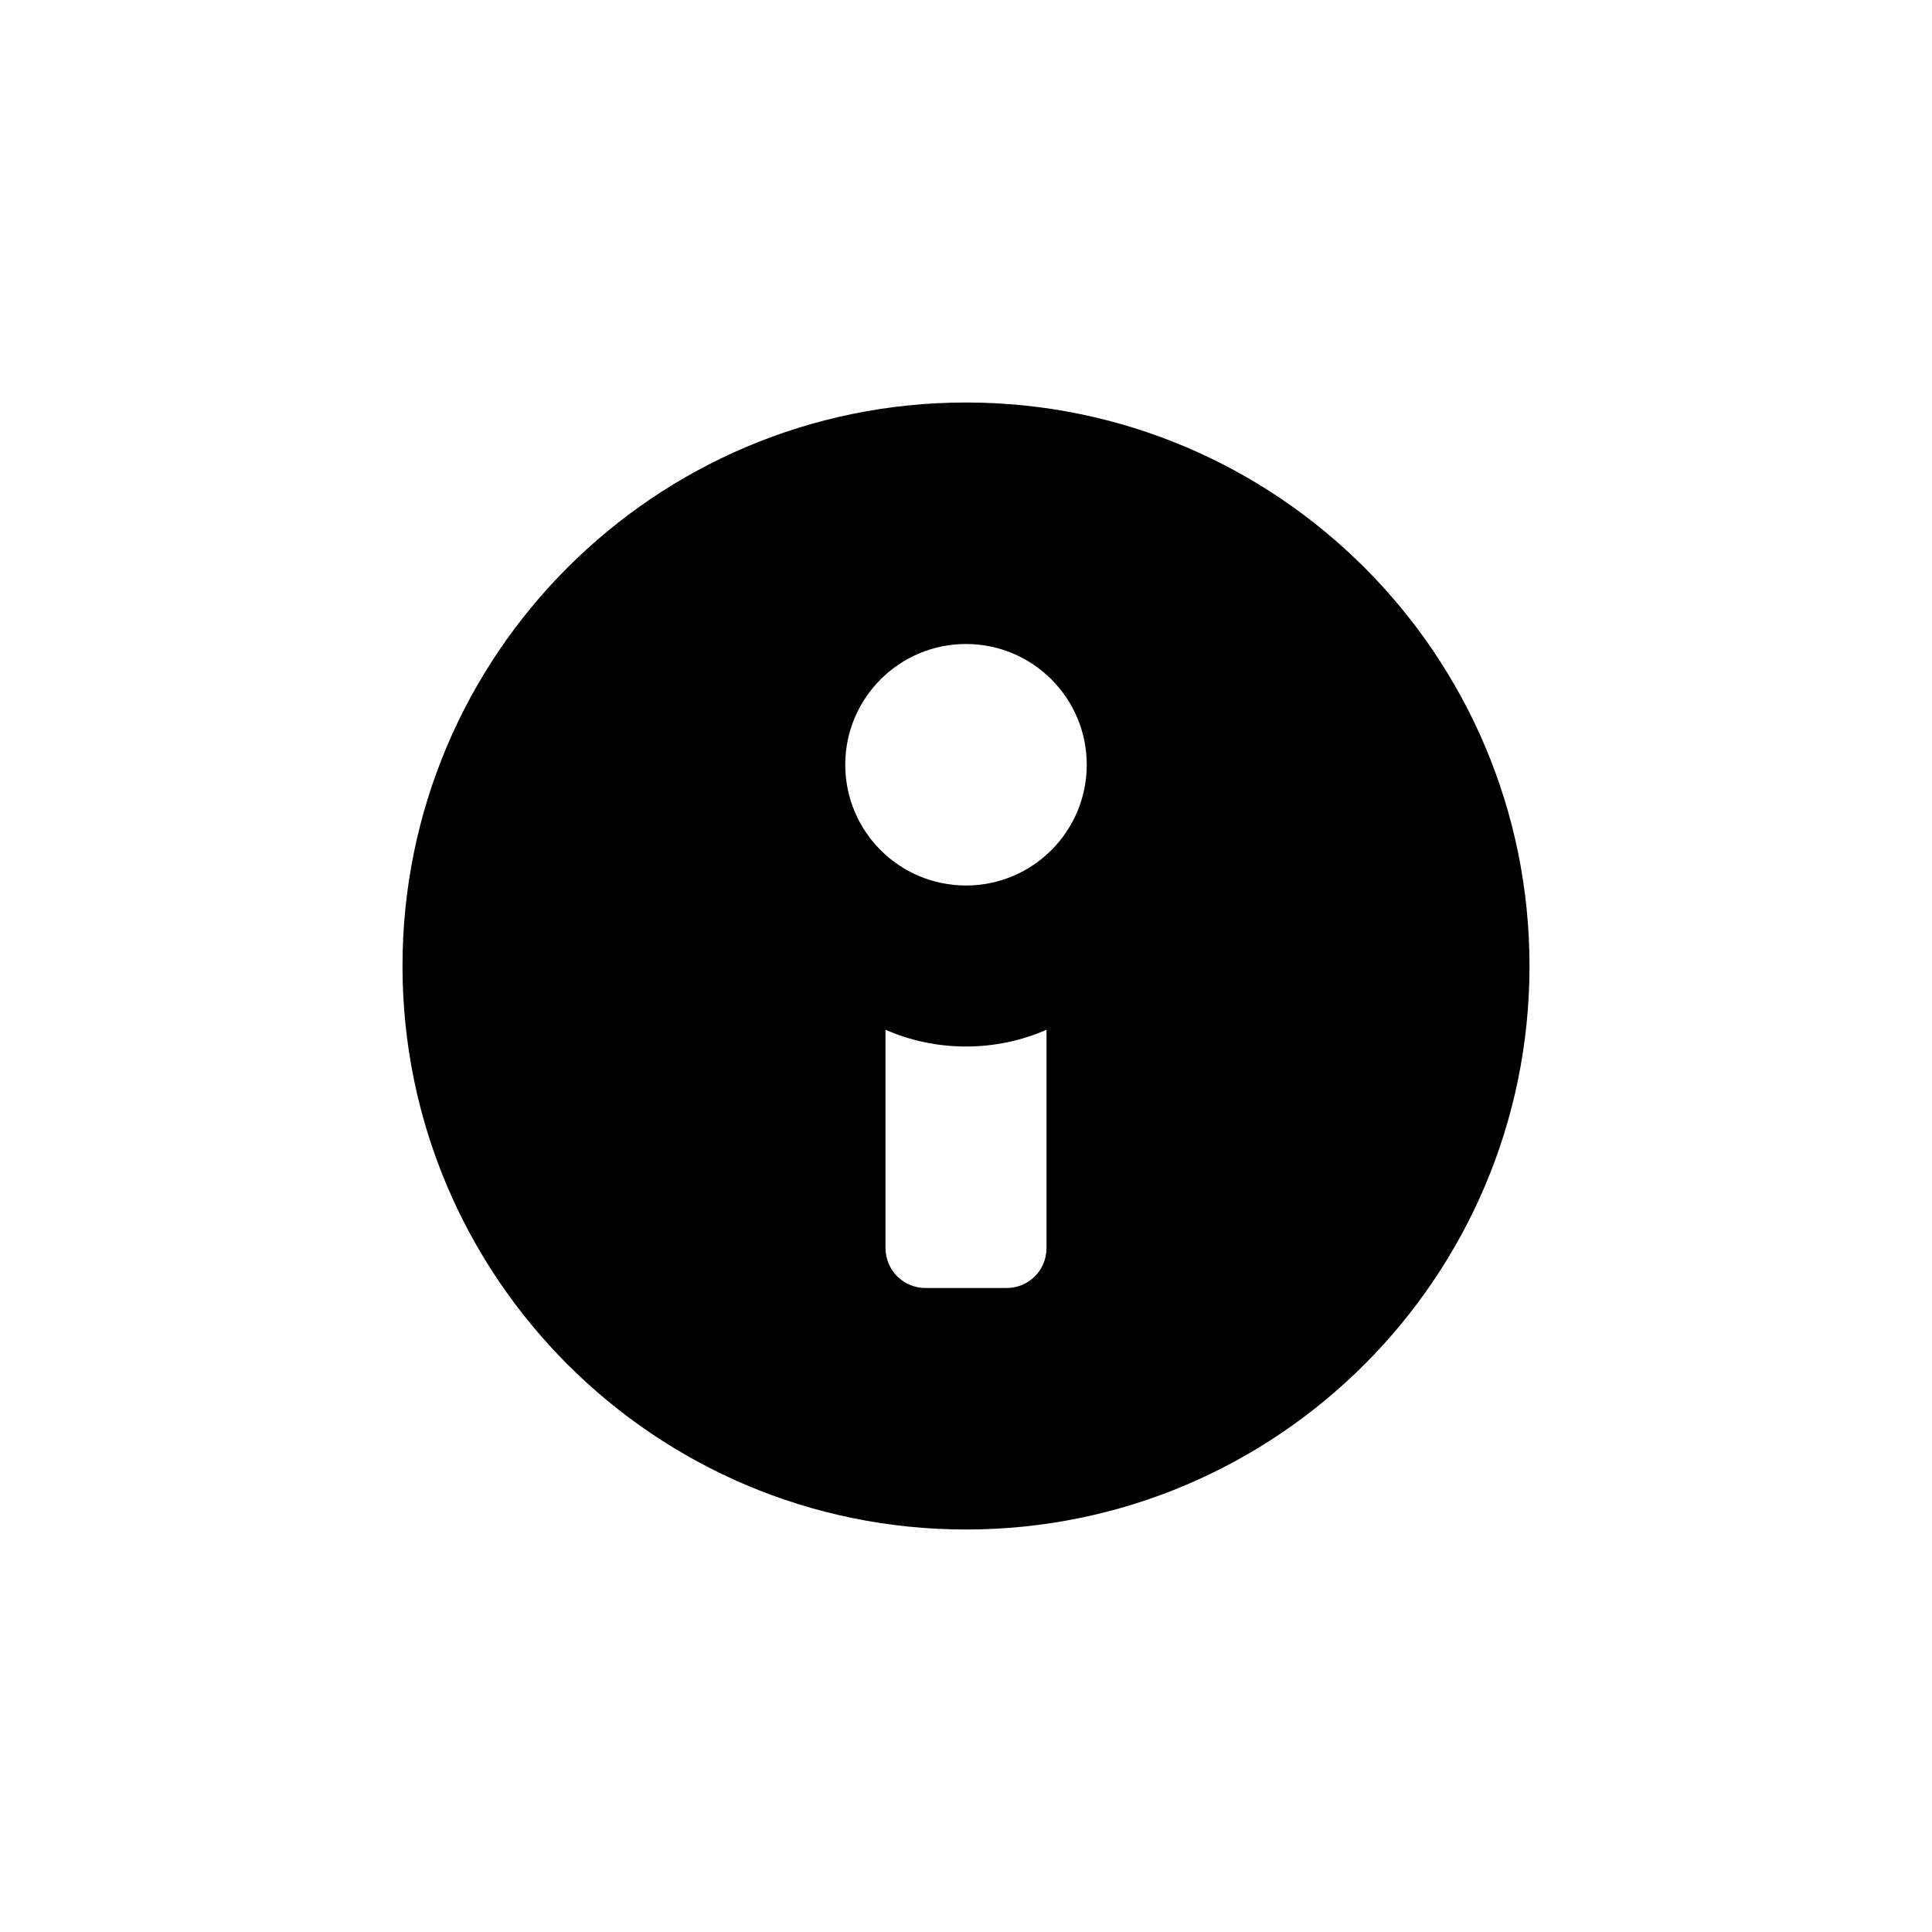
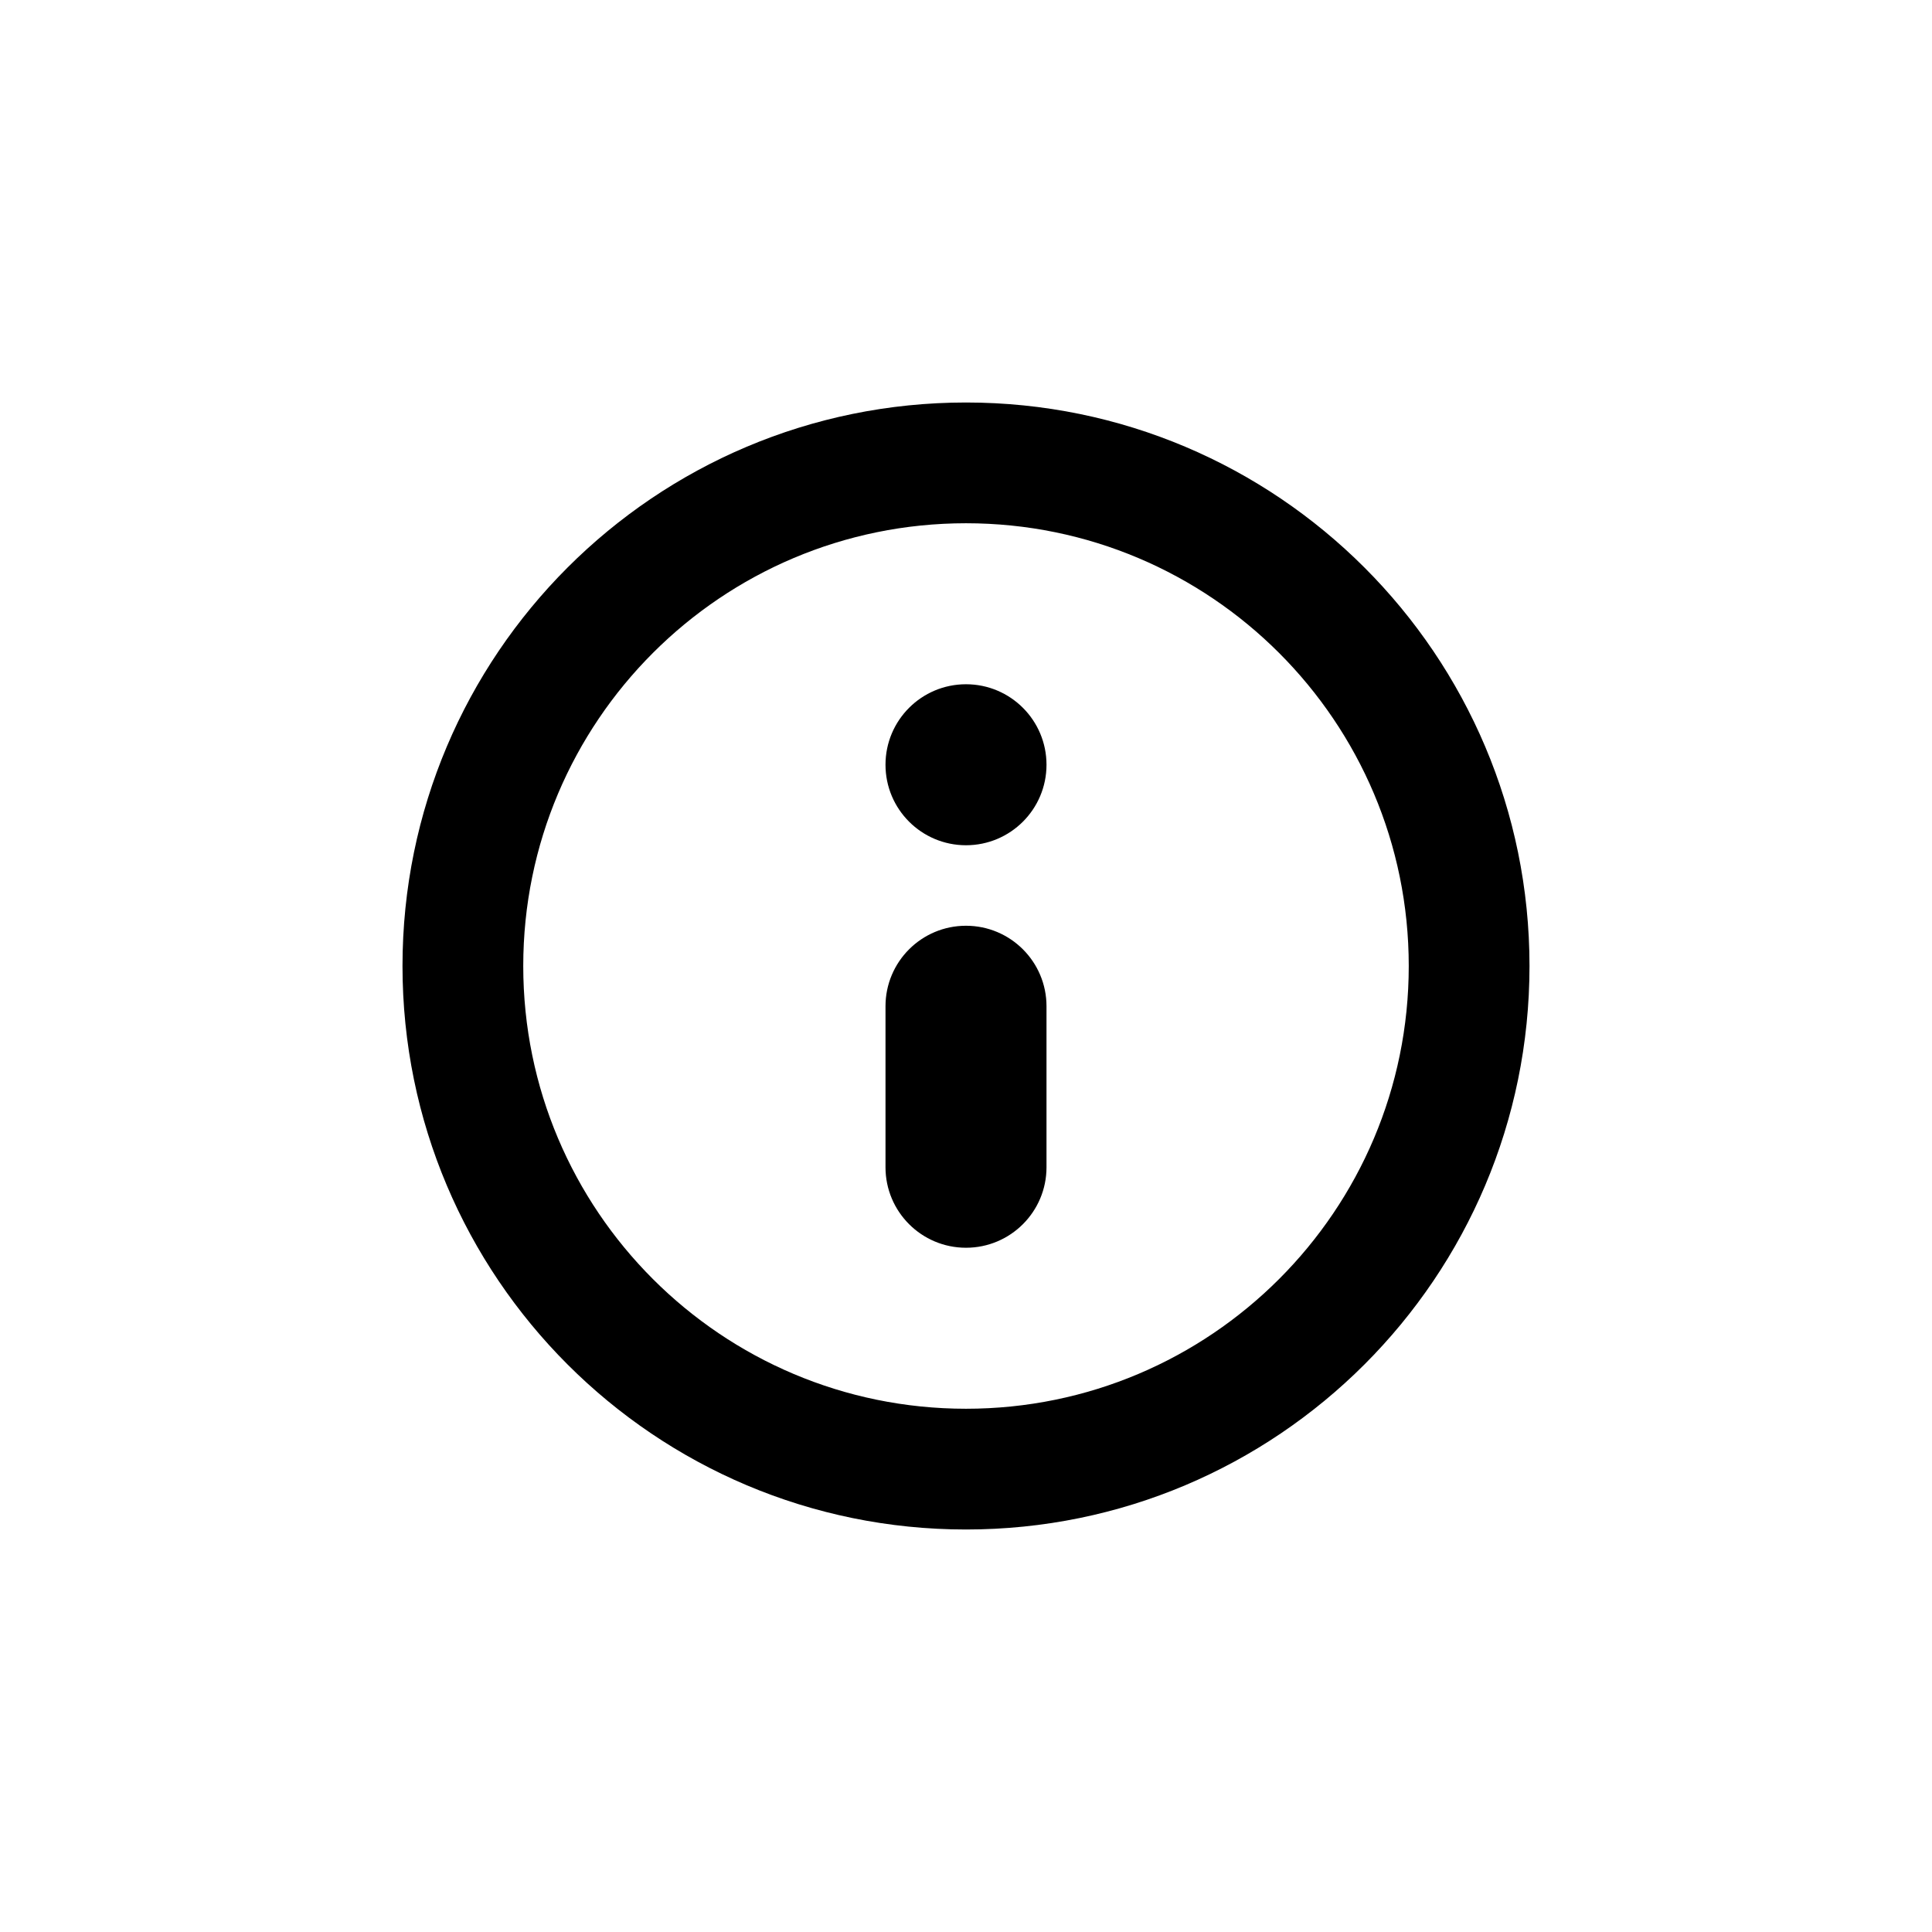
<svg width="24" height="24" viewBox="0 0 24 24">
-   <path d="M12 19a7 7 0 1 0 0-14 7 7 0 0 0 0 14zm1-6.208v2.71a.494.494 0 0 1-.505.498h-.99a.496.496 0 0 1-.505-.498v-2.71c.306.134.644.208 1 .208s.694-.074 1-.208zM12 11a1.5 1.5 0 1 0 0-3 1.5 1.5 0 0 0 0 3z" fill="currentColor" fill-rule="evenodd" />
+   <path d="M12 19a7 7 0 1 1 0-14 7 7 0 0 1 0 14zm0-1.5a5.5 5.5 0 1 0 0-11 5.5 5.5 0 0 0 0 11zm0-6a1 1 0 0 1 1 1v2a1 1 0 0 1-2 0v-2a1 1 0 0 1 1-1zm0-3a1 1 0 1 1 0 2 1 1 0 0 1 0-2z" fill="currentColor" fill-rule="evenodd" />
</svg>
